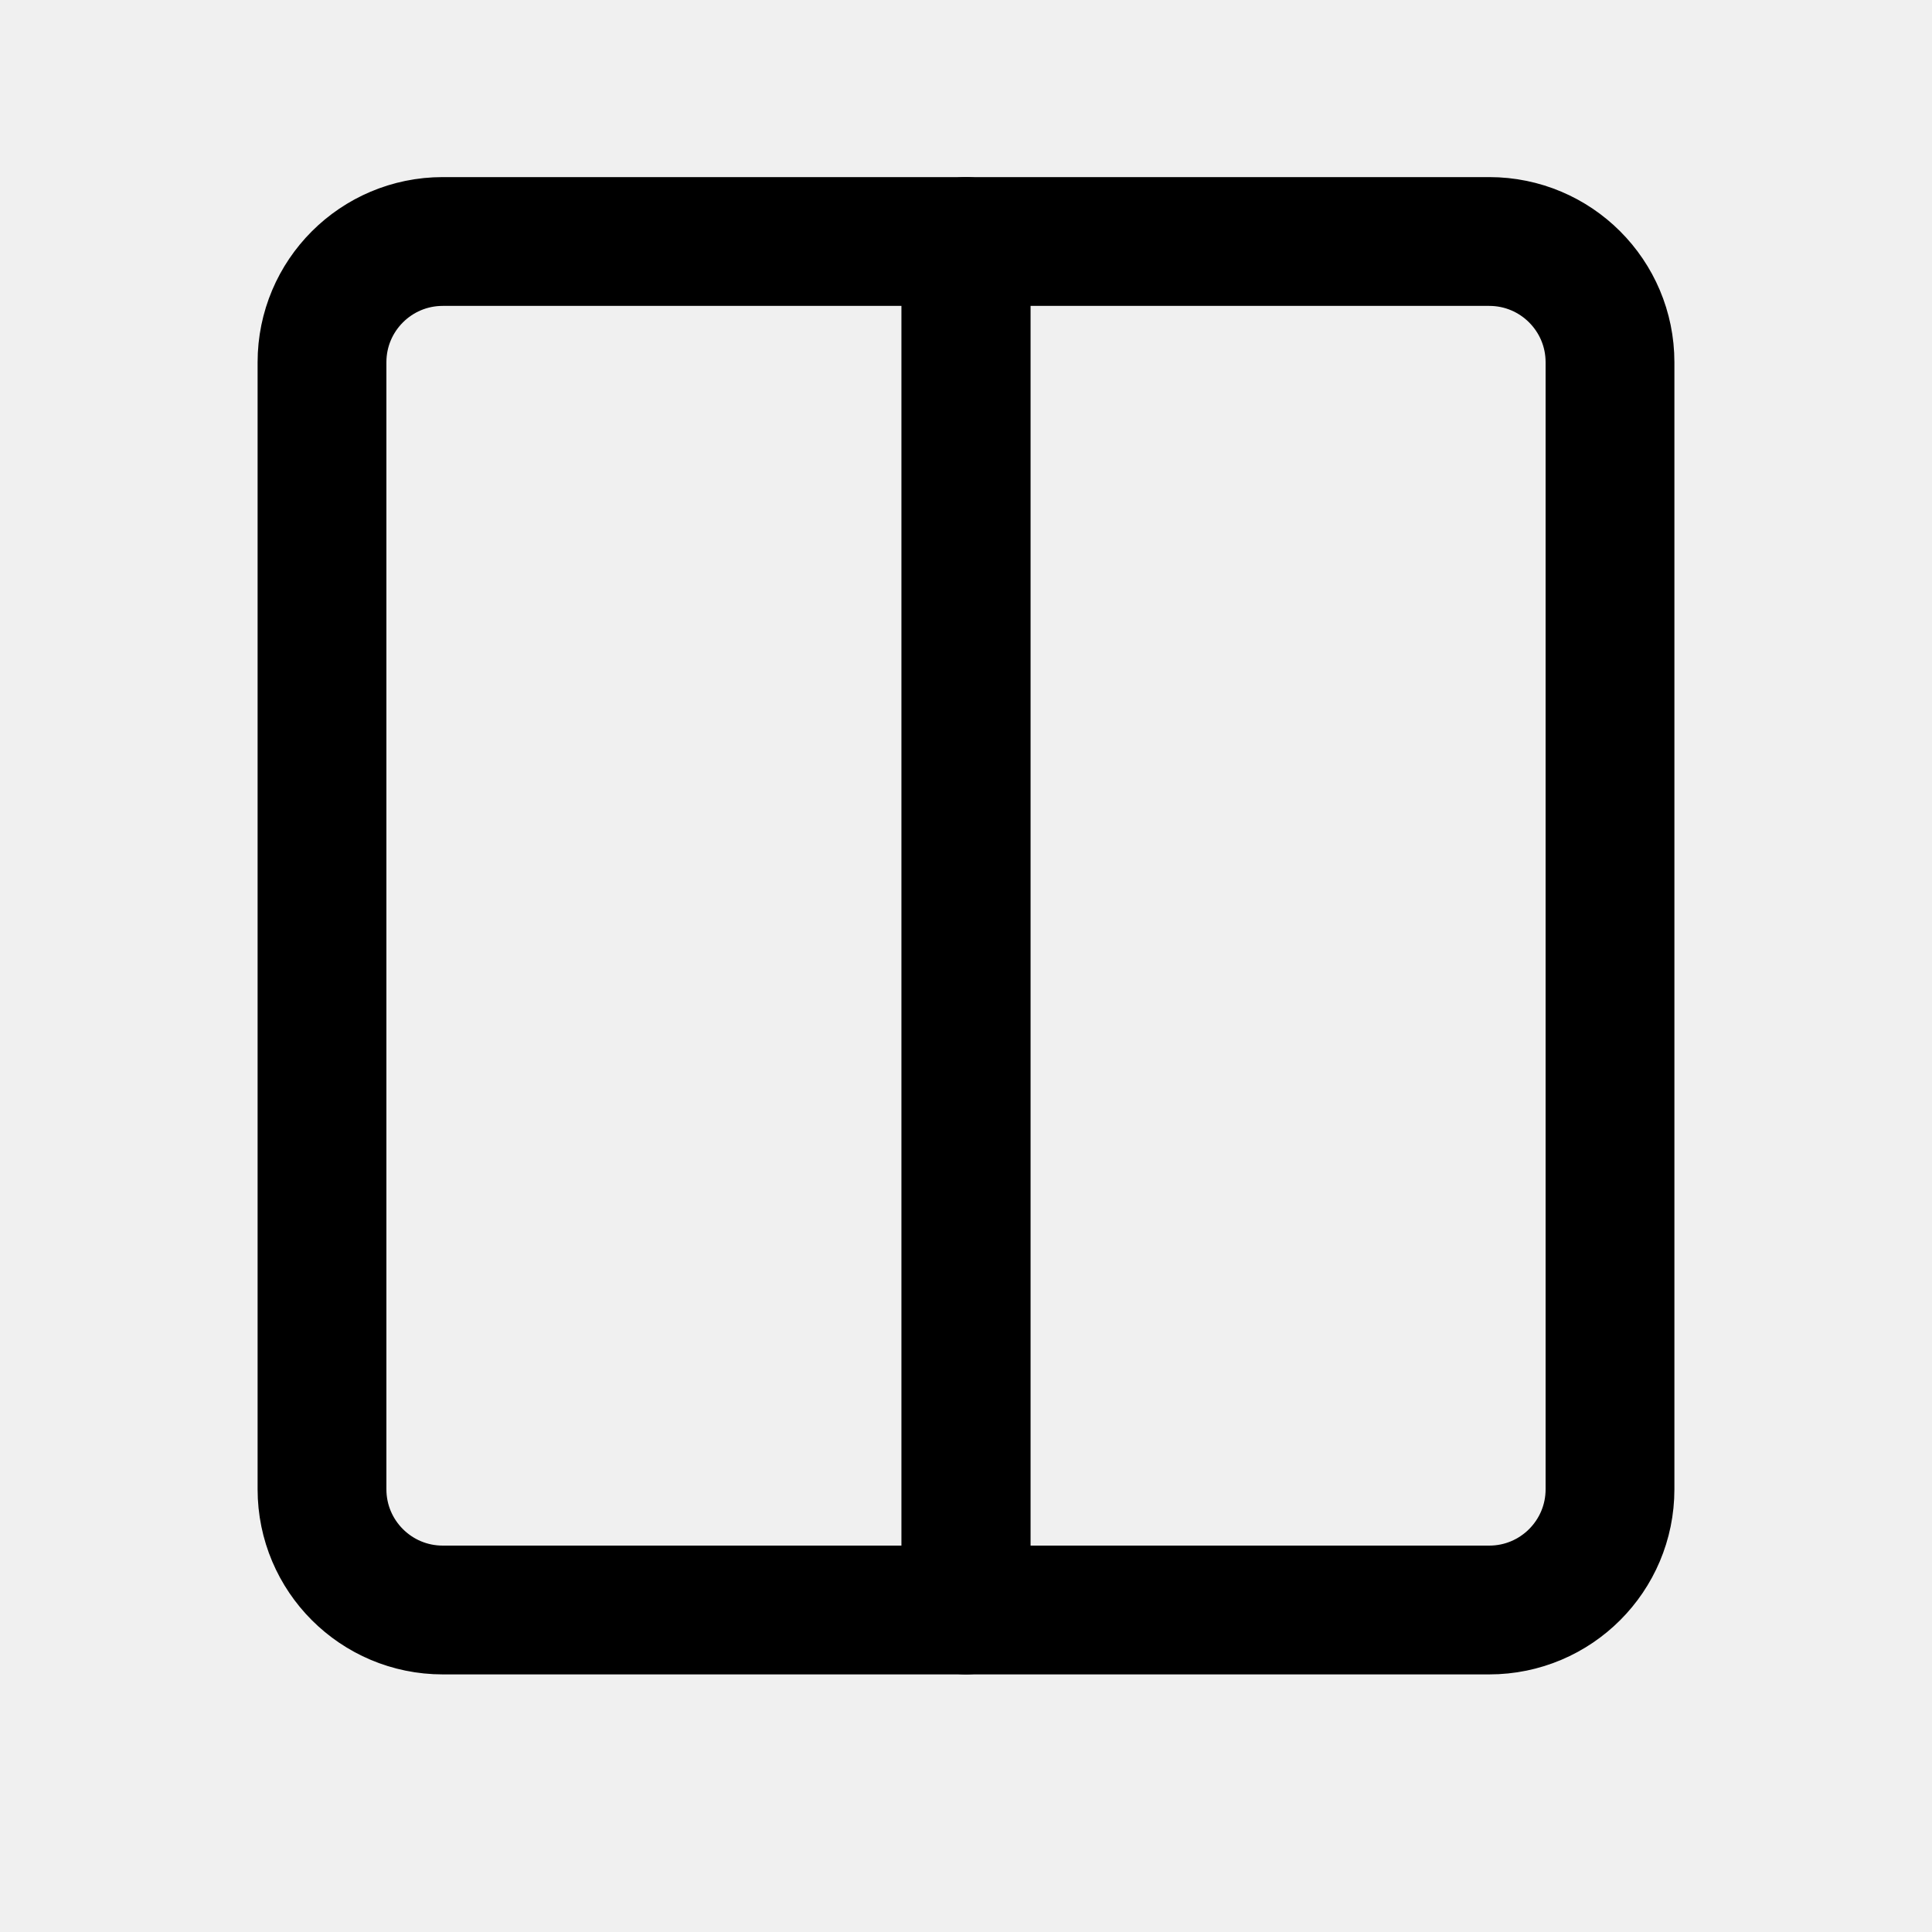
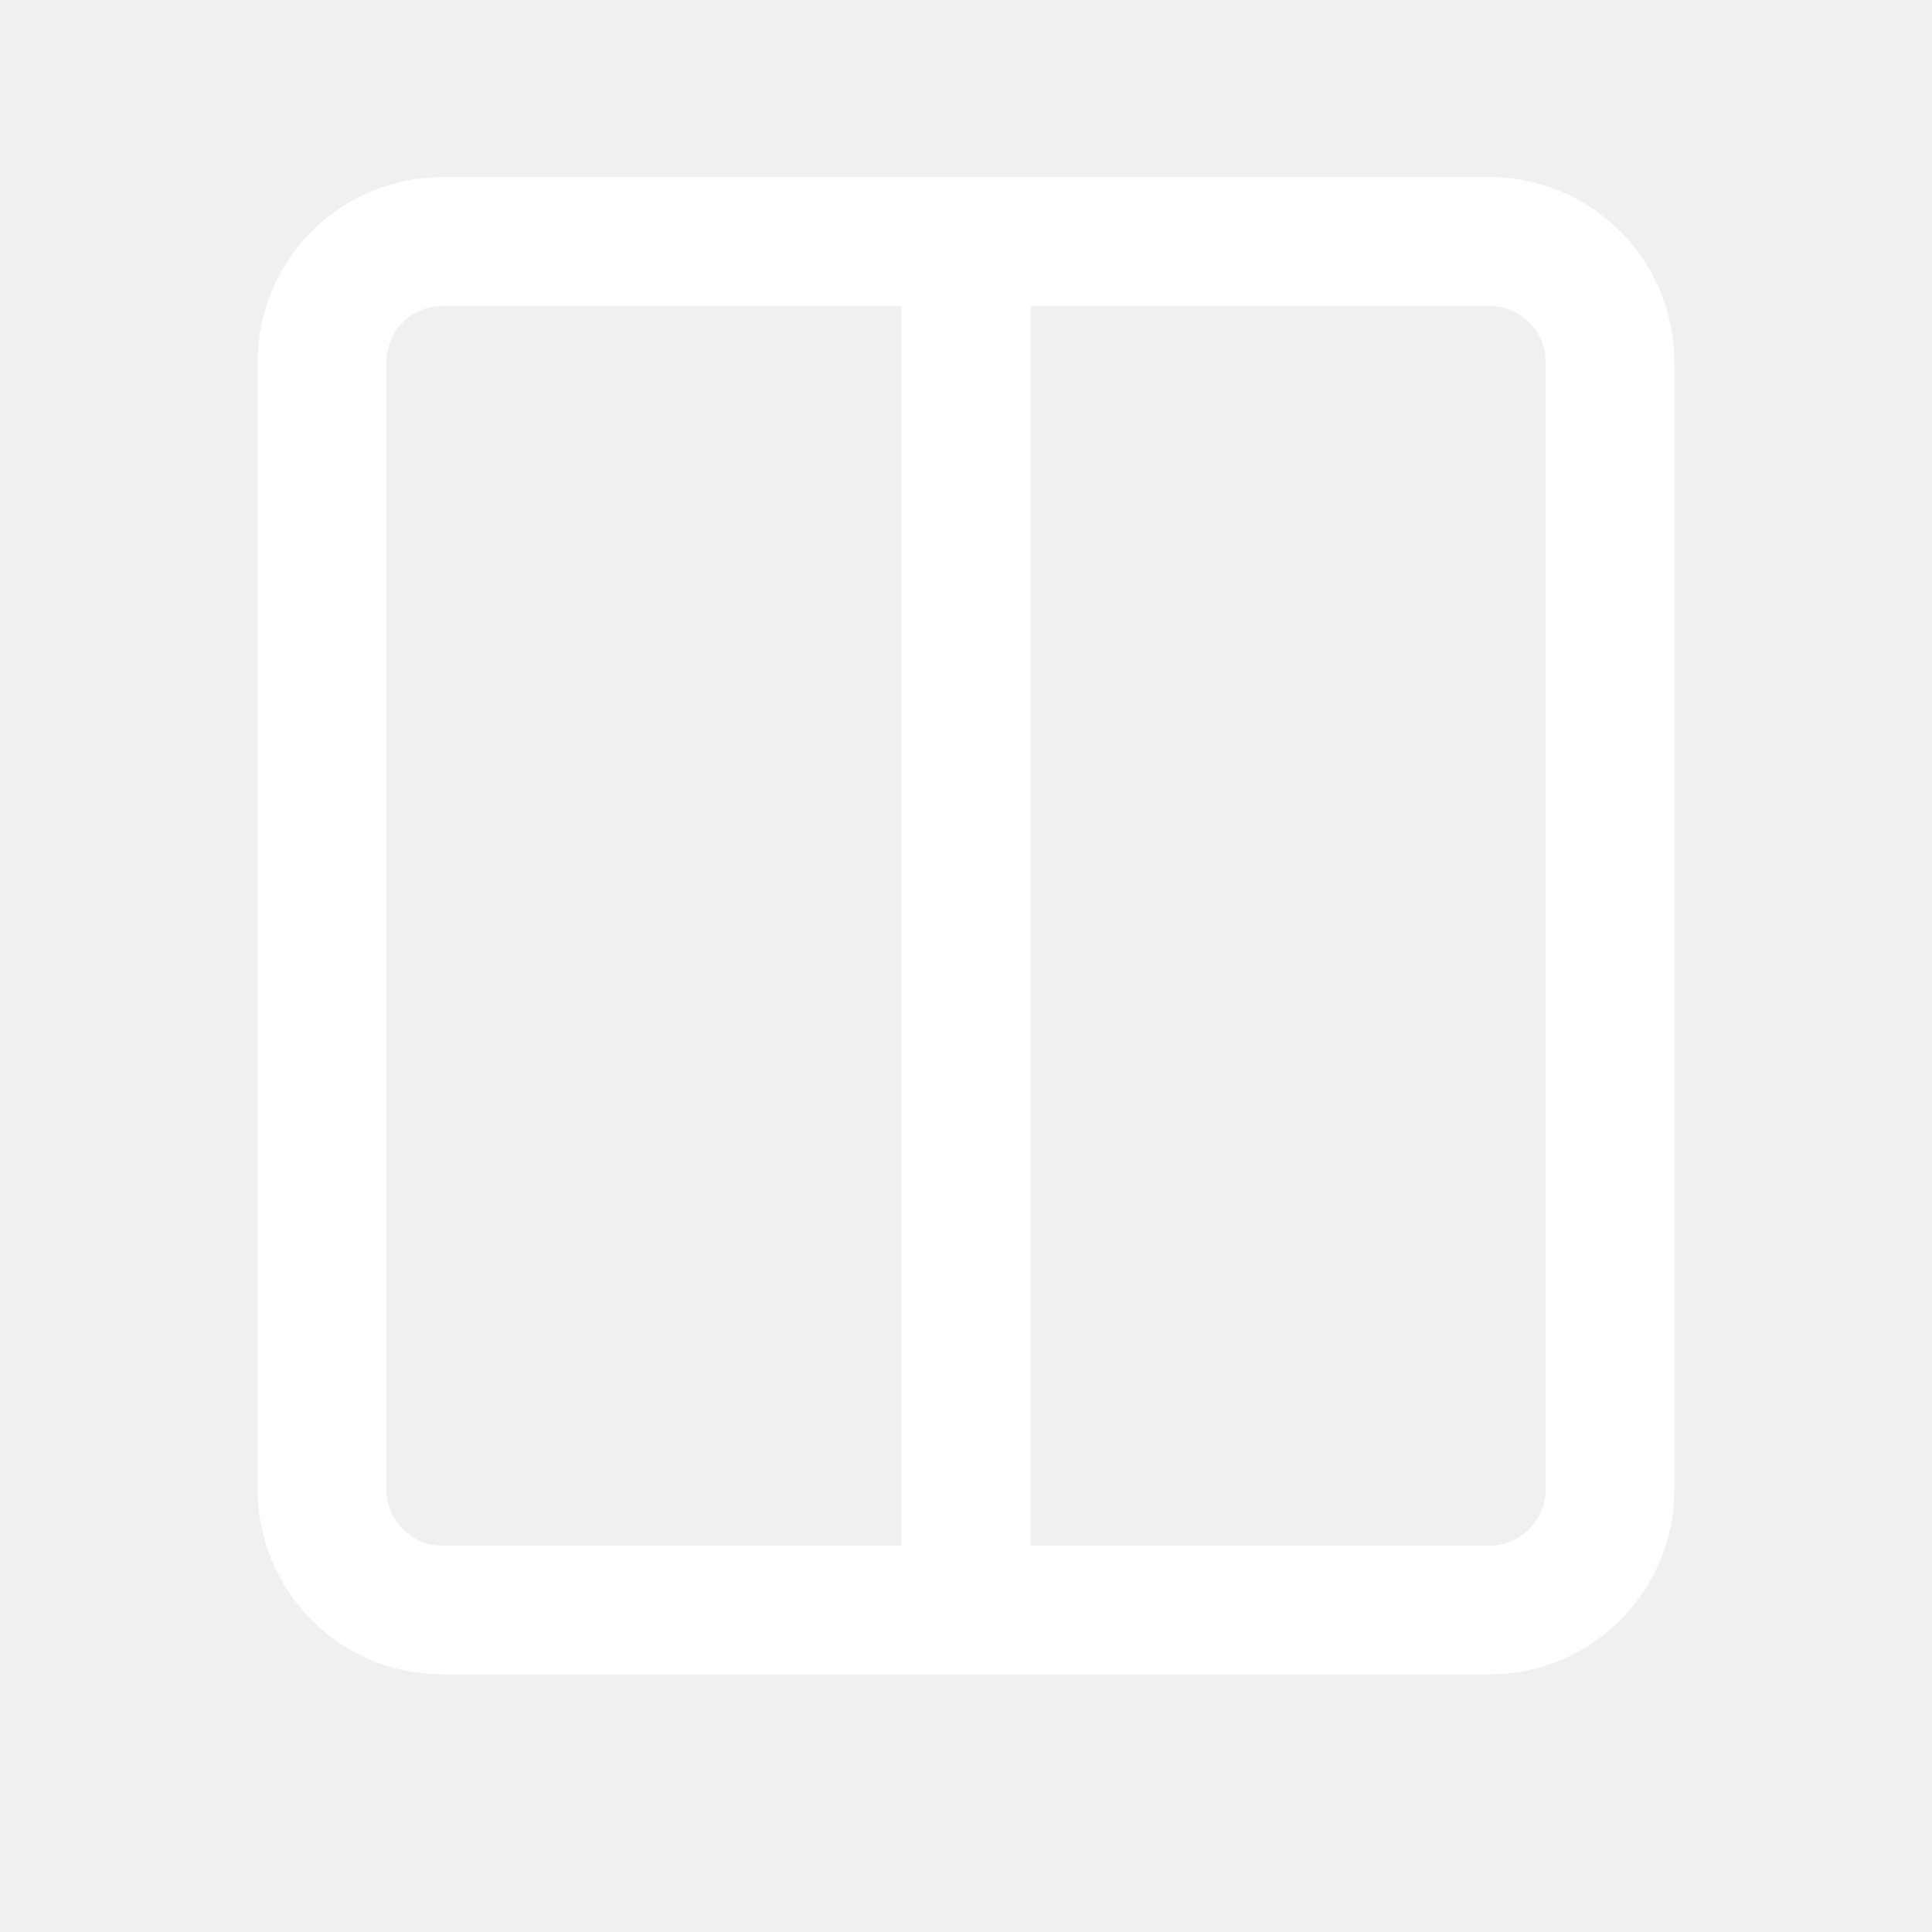
- <svg xmlns="http://www.w3.org/2000/svg" width="24" height="24" viewBox="0 0 24 24" fill="none" stroke="currentColor" stroke-width="1.6" stroke-linecap="round" stroke-linejoin="round">
-   <path d="M4 4.5A1.5 1.5 0 0 1 5.5 3H12v17H5.5A1.5 1.5 0 0 1 4 18.5z" />
-   <path d="M20 4.5A1.5 1.5 0 0 0 18.5 3H12v17h6.5a1.5 1.5 0 0 0 1.5-1.5z" />
+ <svg xmlns="http://www.w3.org/2000/svg" id="_레이어_1" data-name="레이어_1" version="1.1" viewBox="0 0 24 24">
+   <defs>
+     <style>
+       .st0 {
+         fill: none;
+         stroke: #fff;
+         stroke-linecap: round;
+         stroke-linejoin: round;
+         stroke-width: 1.6px;
+       }
+     </style>
+   </defs>
+   <path class="st0" d="M4,4.5c0-.83.67-1.5,1.5-1.5h6.5v17h-6.5c-.83,0-1.5-.67-1.5-1.5h0V4.5Z" />
+   <path class="st0" d="M20,4.5c0-.83-.67-1.5-1.5-1.5h-6.5v17h6.5c.83,0,1.5-.67,1.5-1.5V4.5Z" />
</svg>
